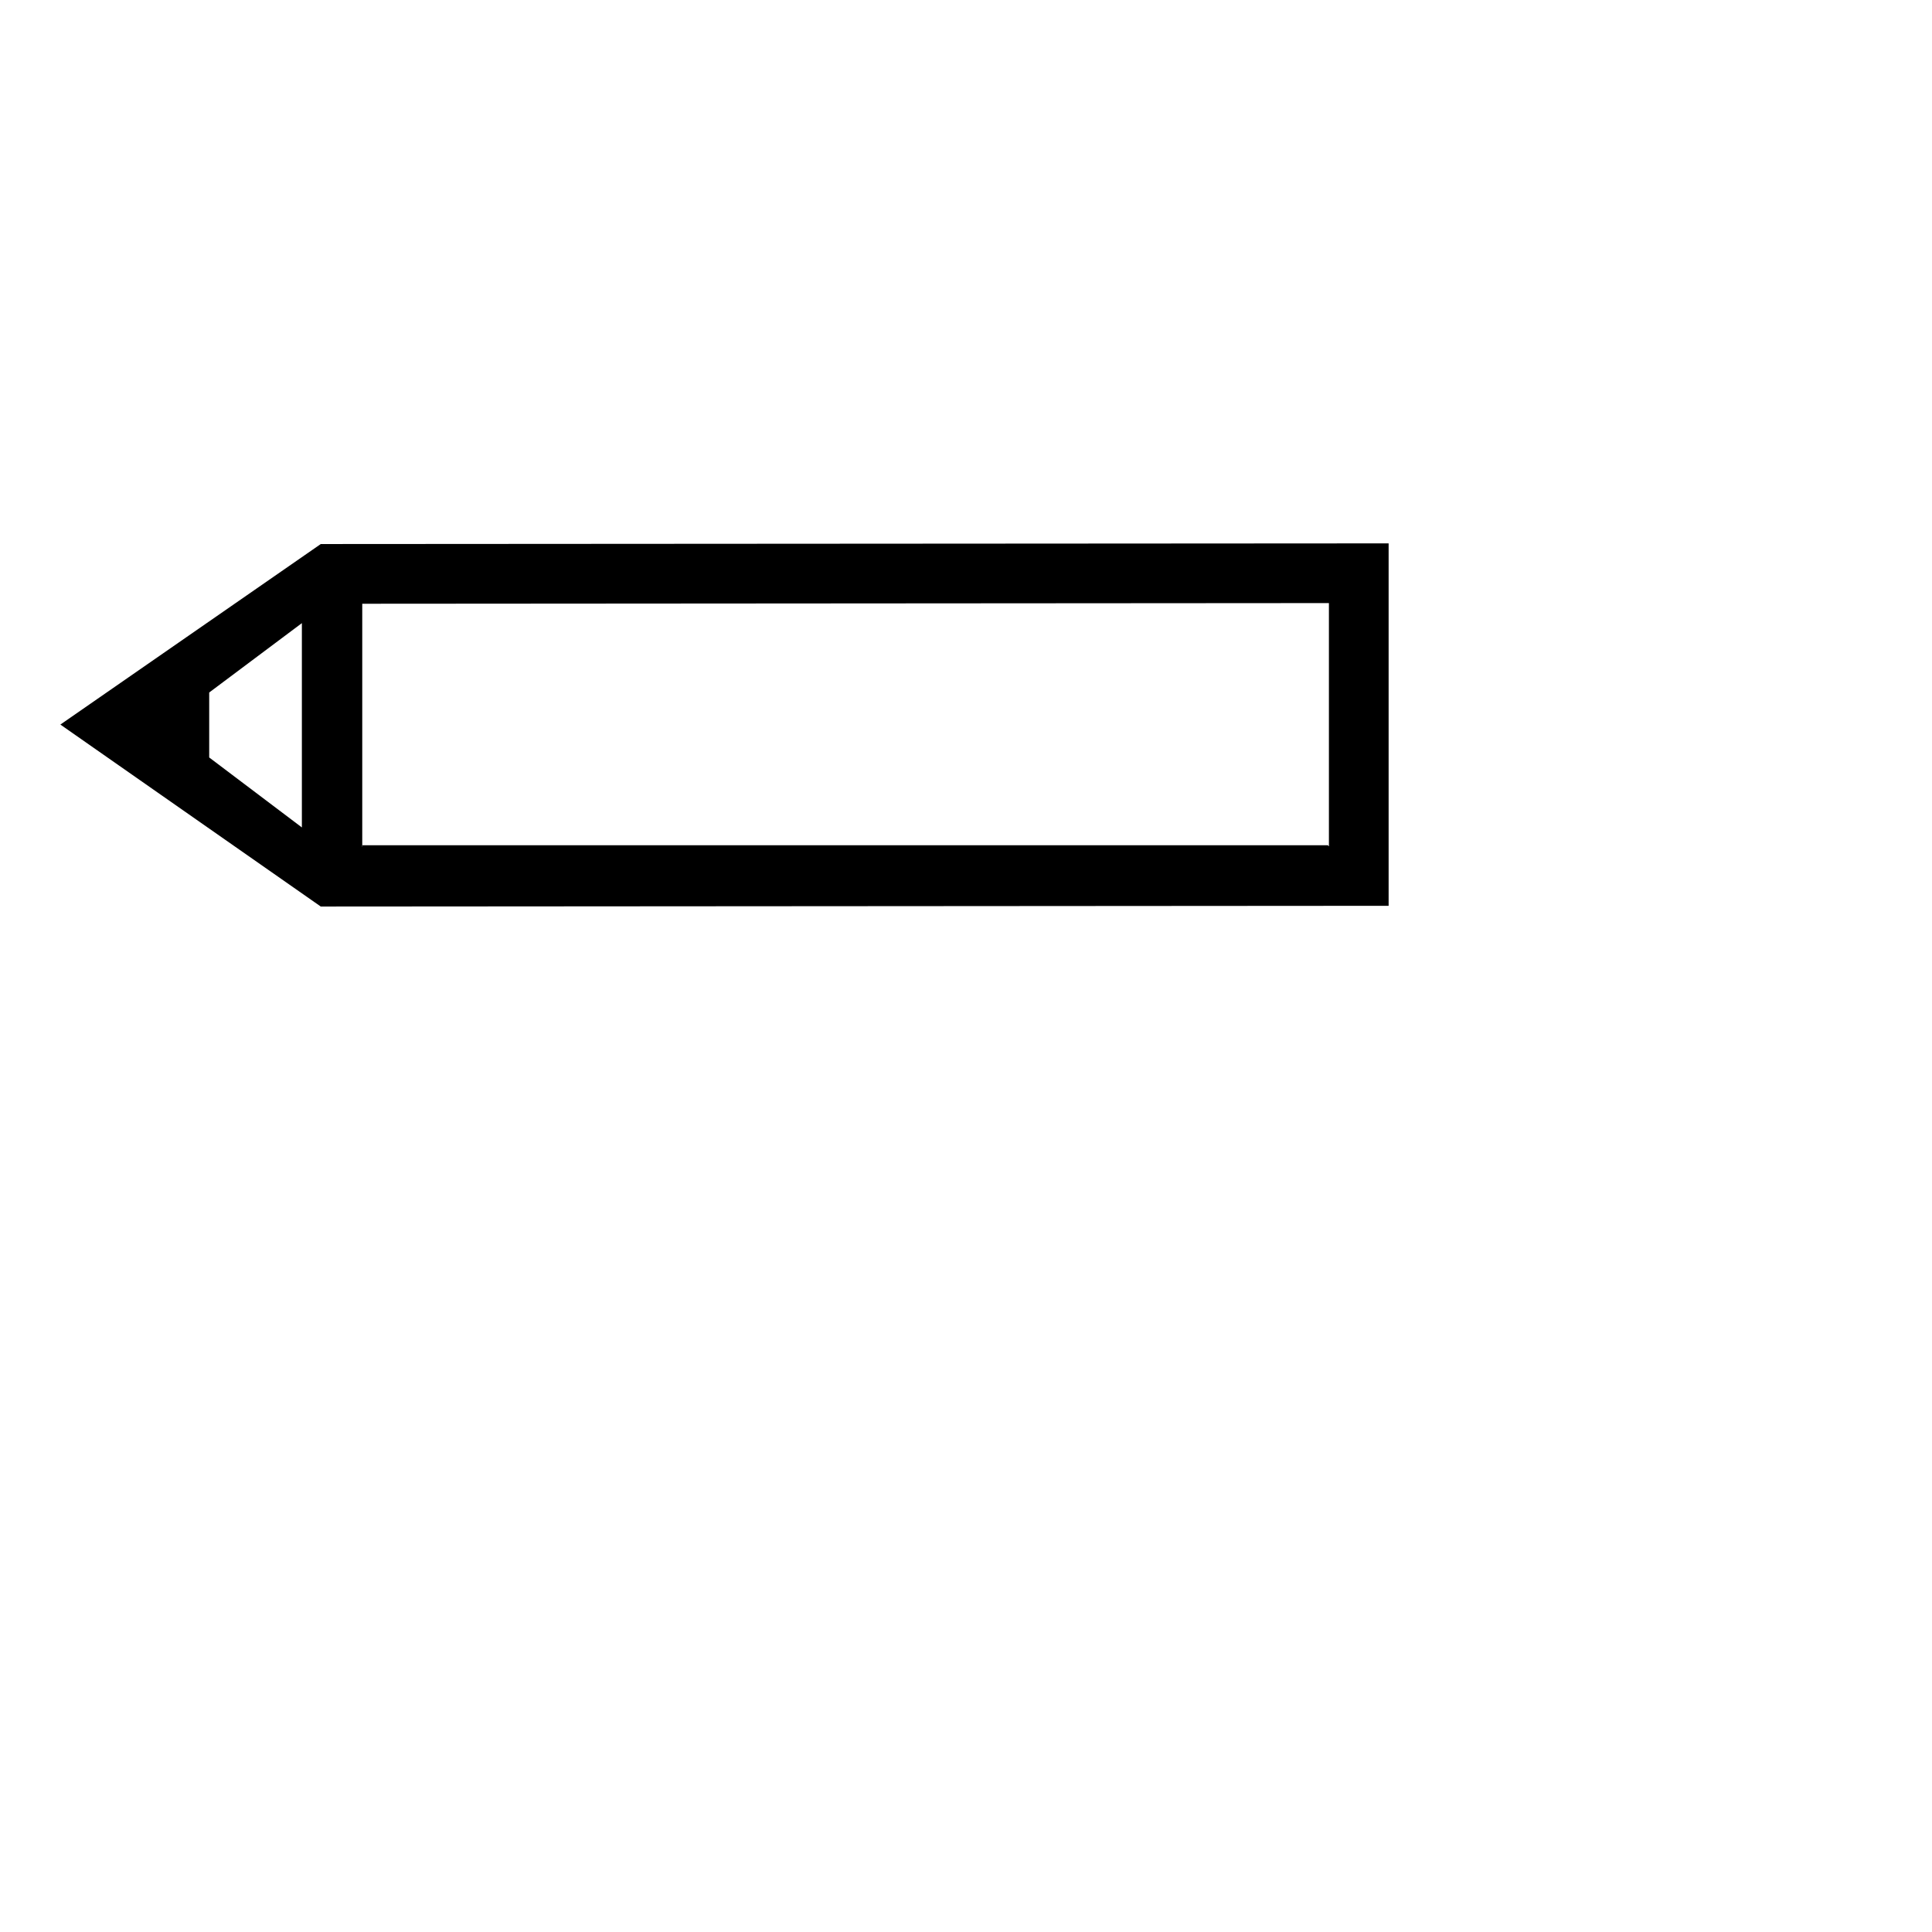
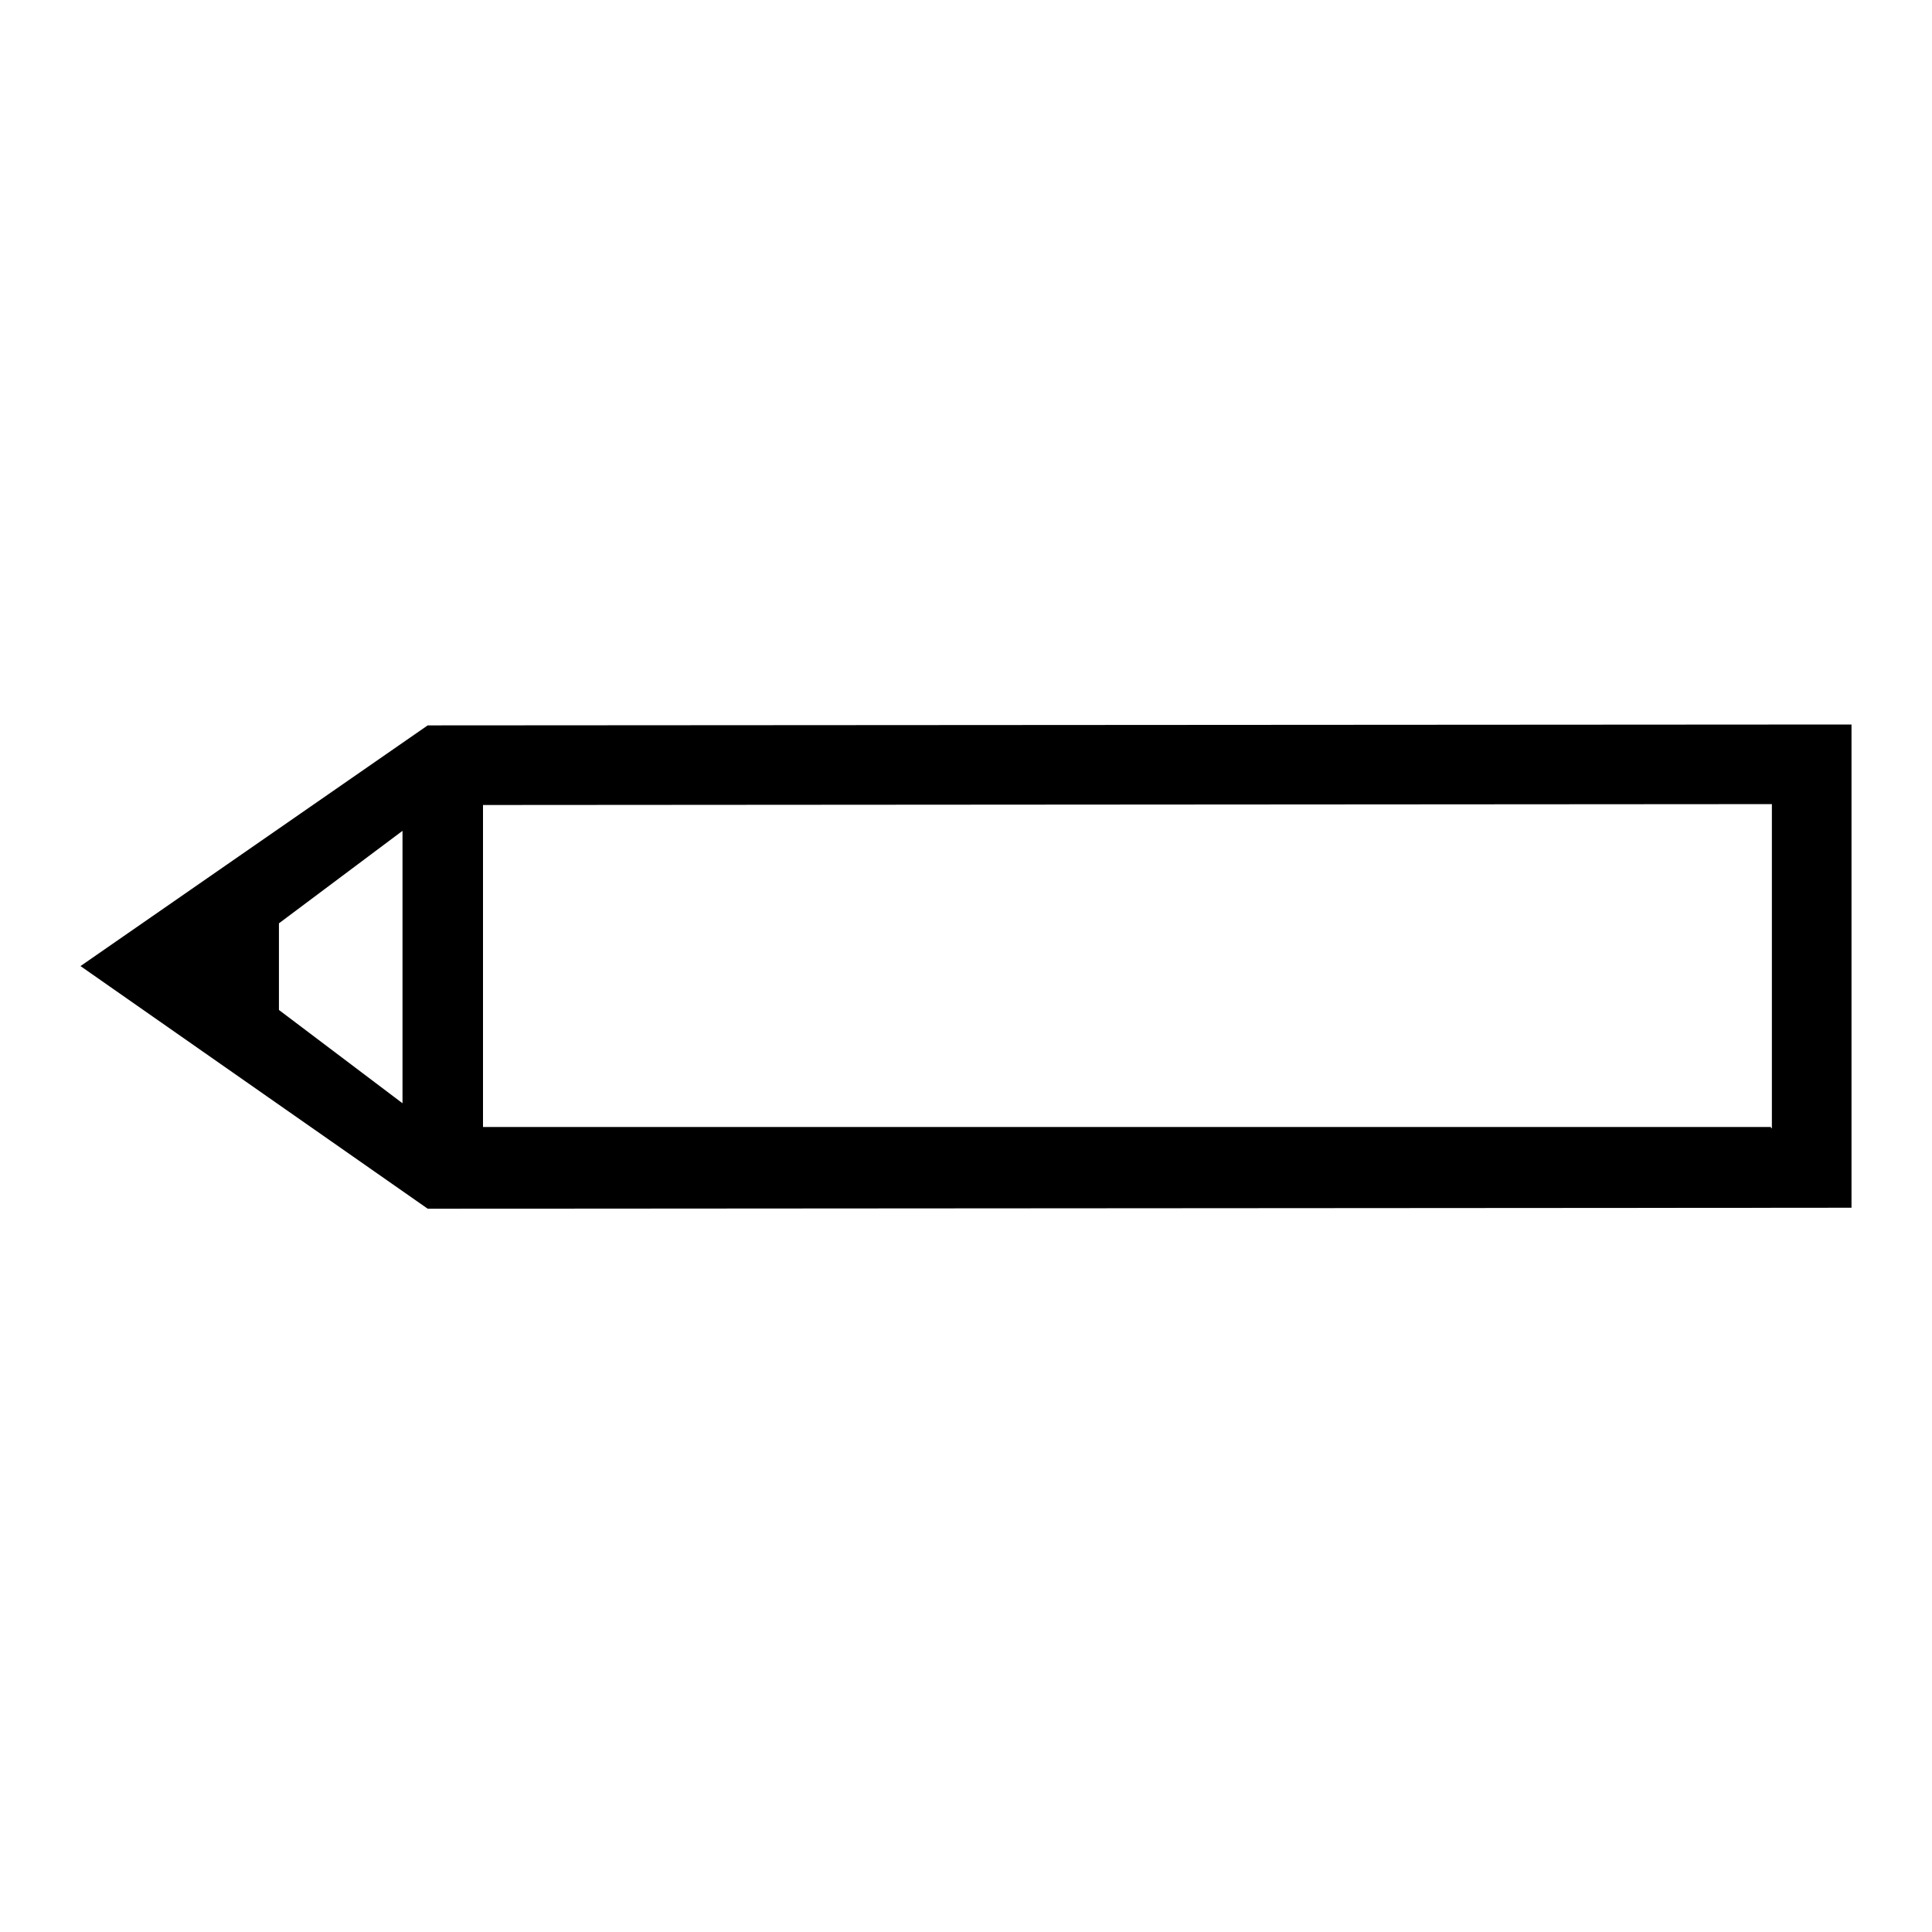
- <svg xmlns="http://www.w3.org/2000/svg" width="32" height="32" fill="none" viewBox="0 0 32 32">
+ <svg xmlns="http://www.w3.org/2000/svg" width="24" height="24" fill="none" viewBox="0 0 24 24">
  <style>
    @keyframes translater {
      to { transform: translateY(-5px); }
    }
    #spinner-penpot {
      transform-origin: center;
      animation: translater 1s linear infinite;
    }
  </style>
  <path fill="#000" d="M5.313 9.011 1 12.001l4.313 3.014L23 15.003V9l-17.687.011ZM6 10l16.011-.011v4.025L6 14.027V10Zm-1 .321v3.384l-1.535-1.159V11.47L5 10.321Z" />
  <path id="spinner-penpot" fill="#000" d="M6 14h16v1H6v-1Z" />
</svg>
